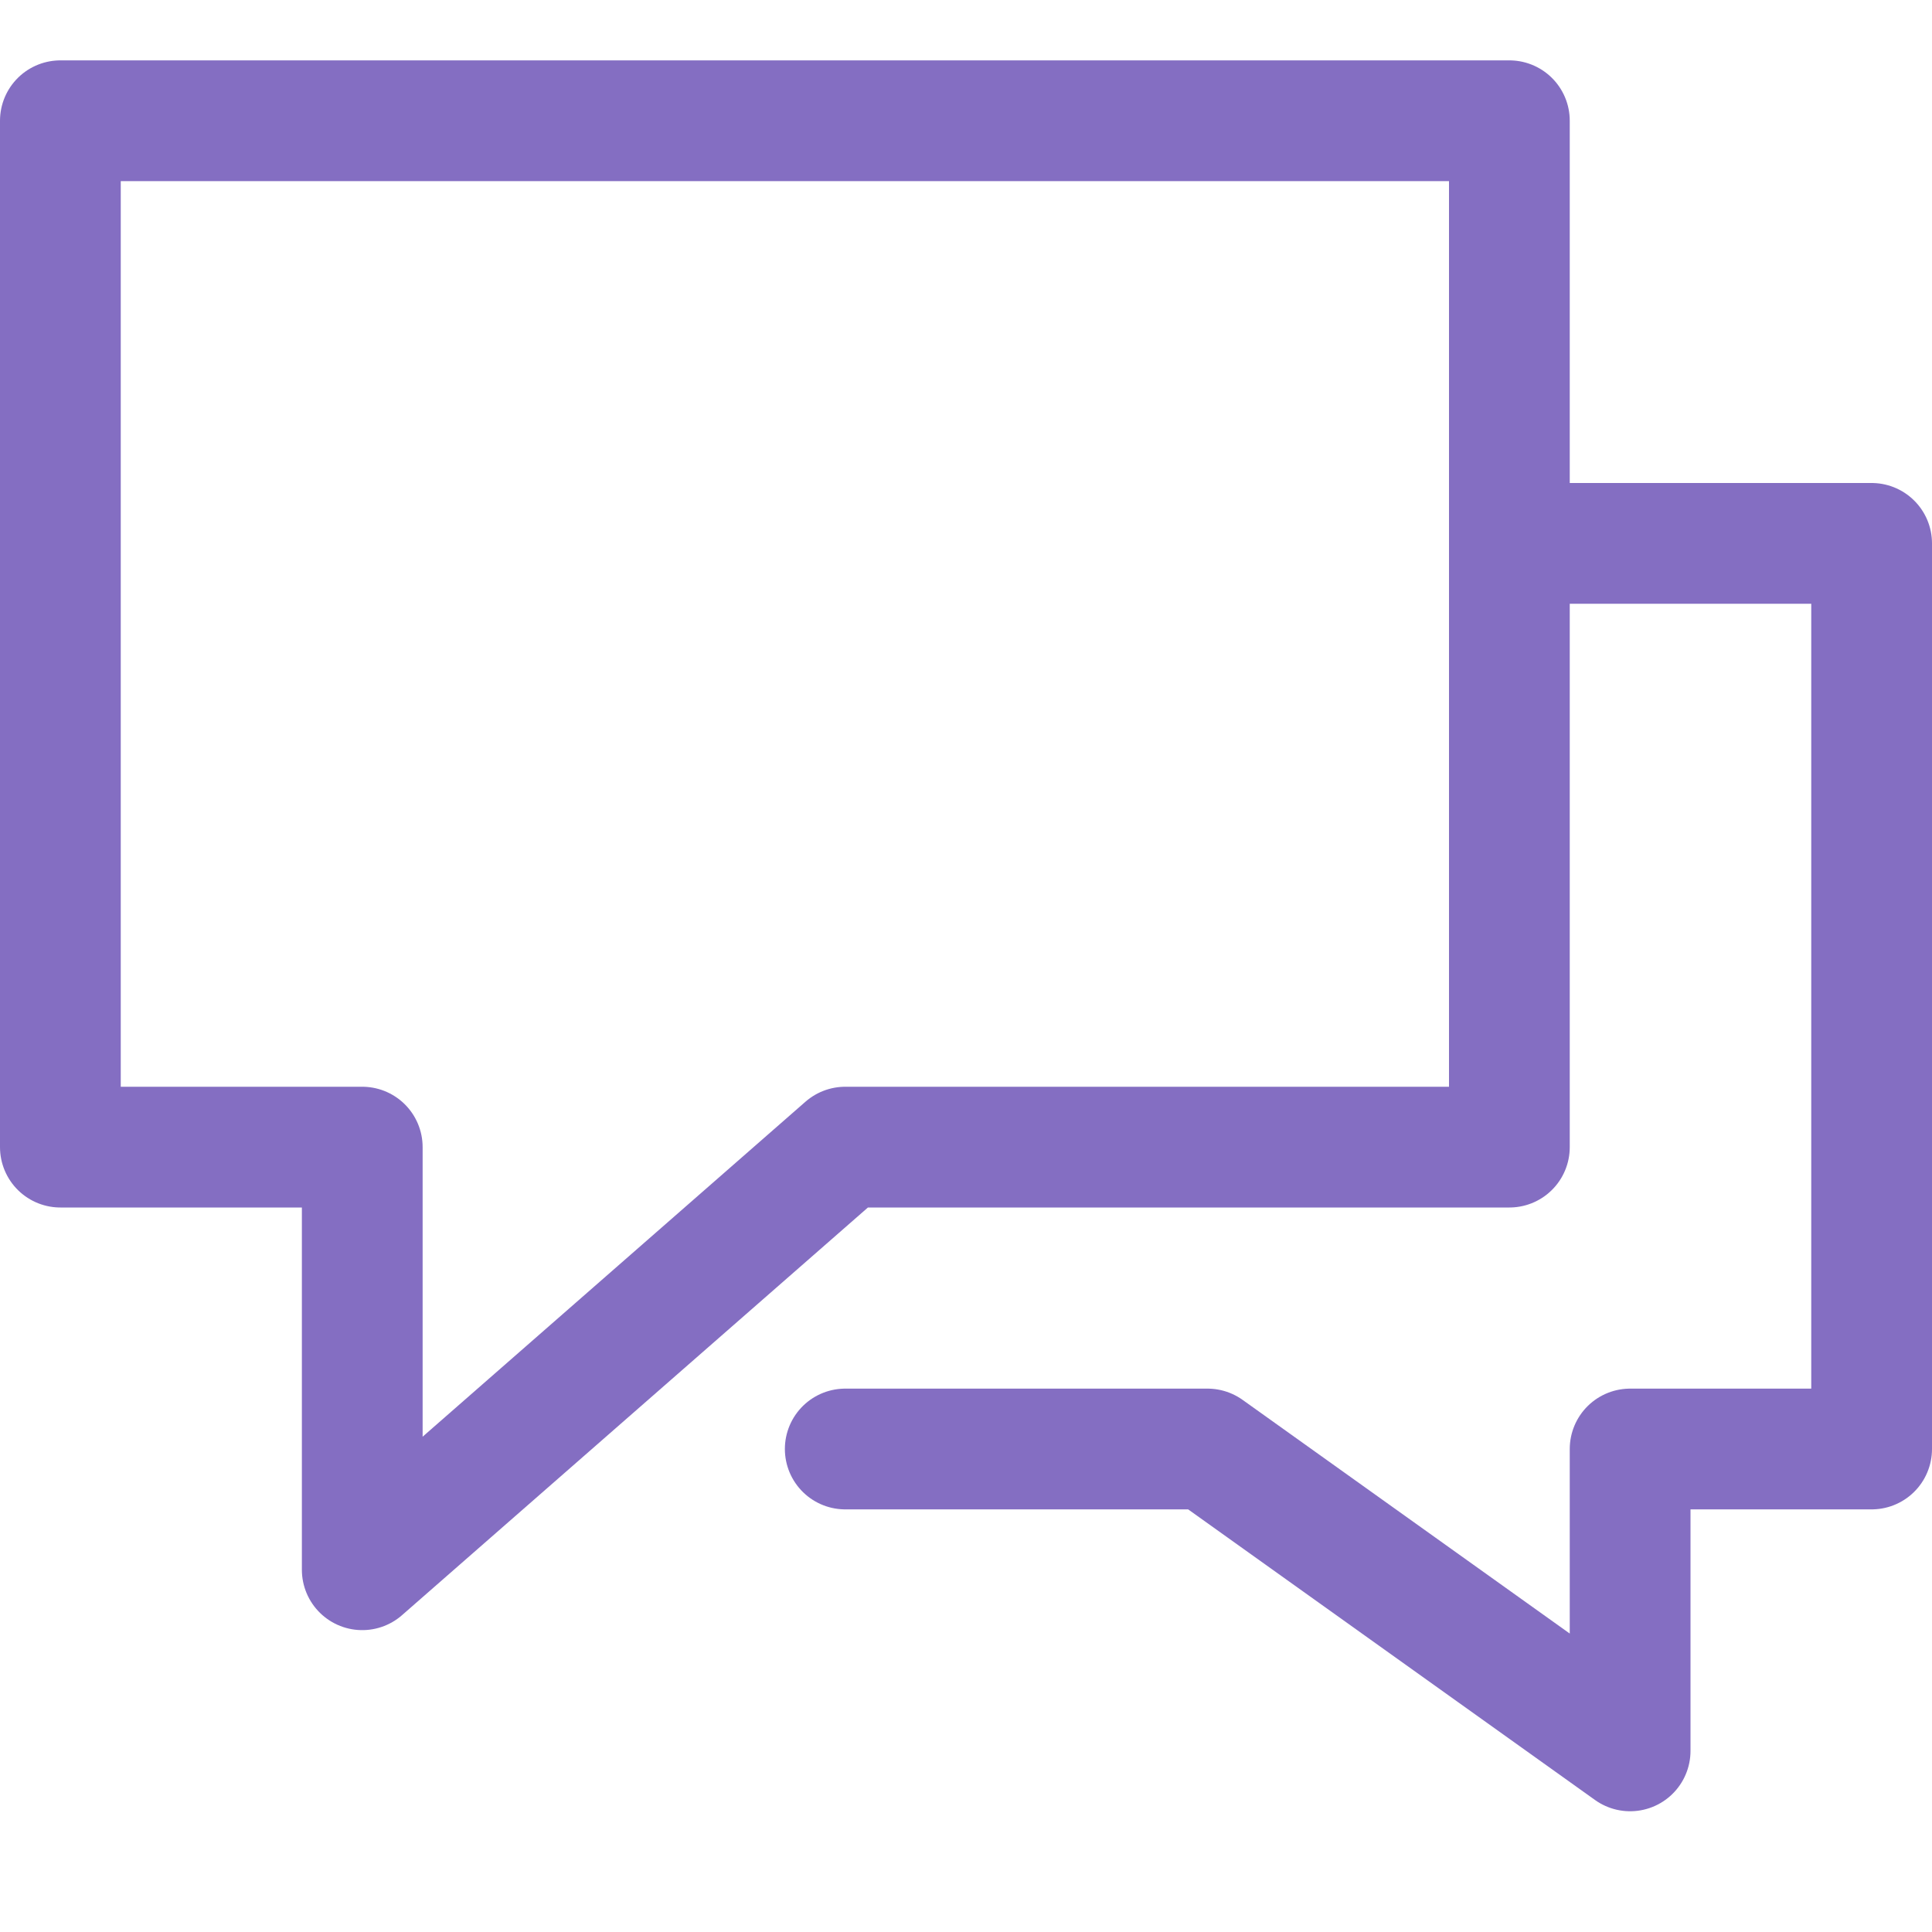
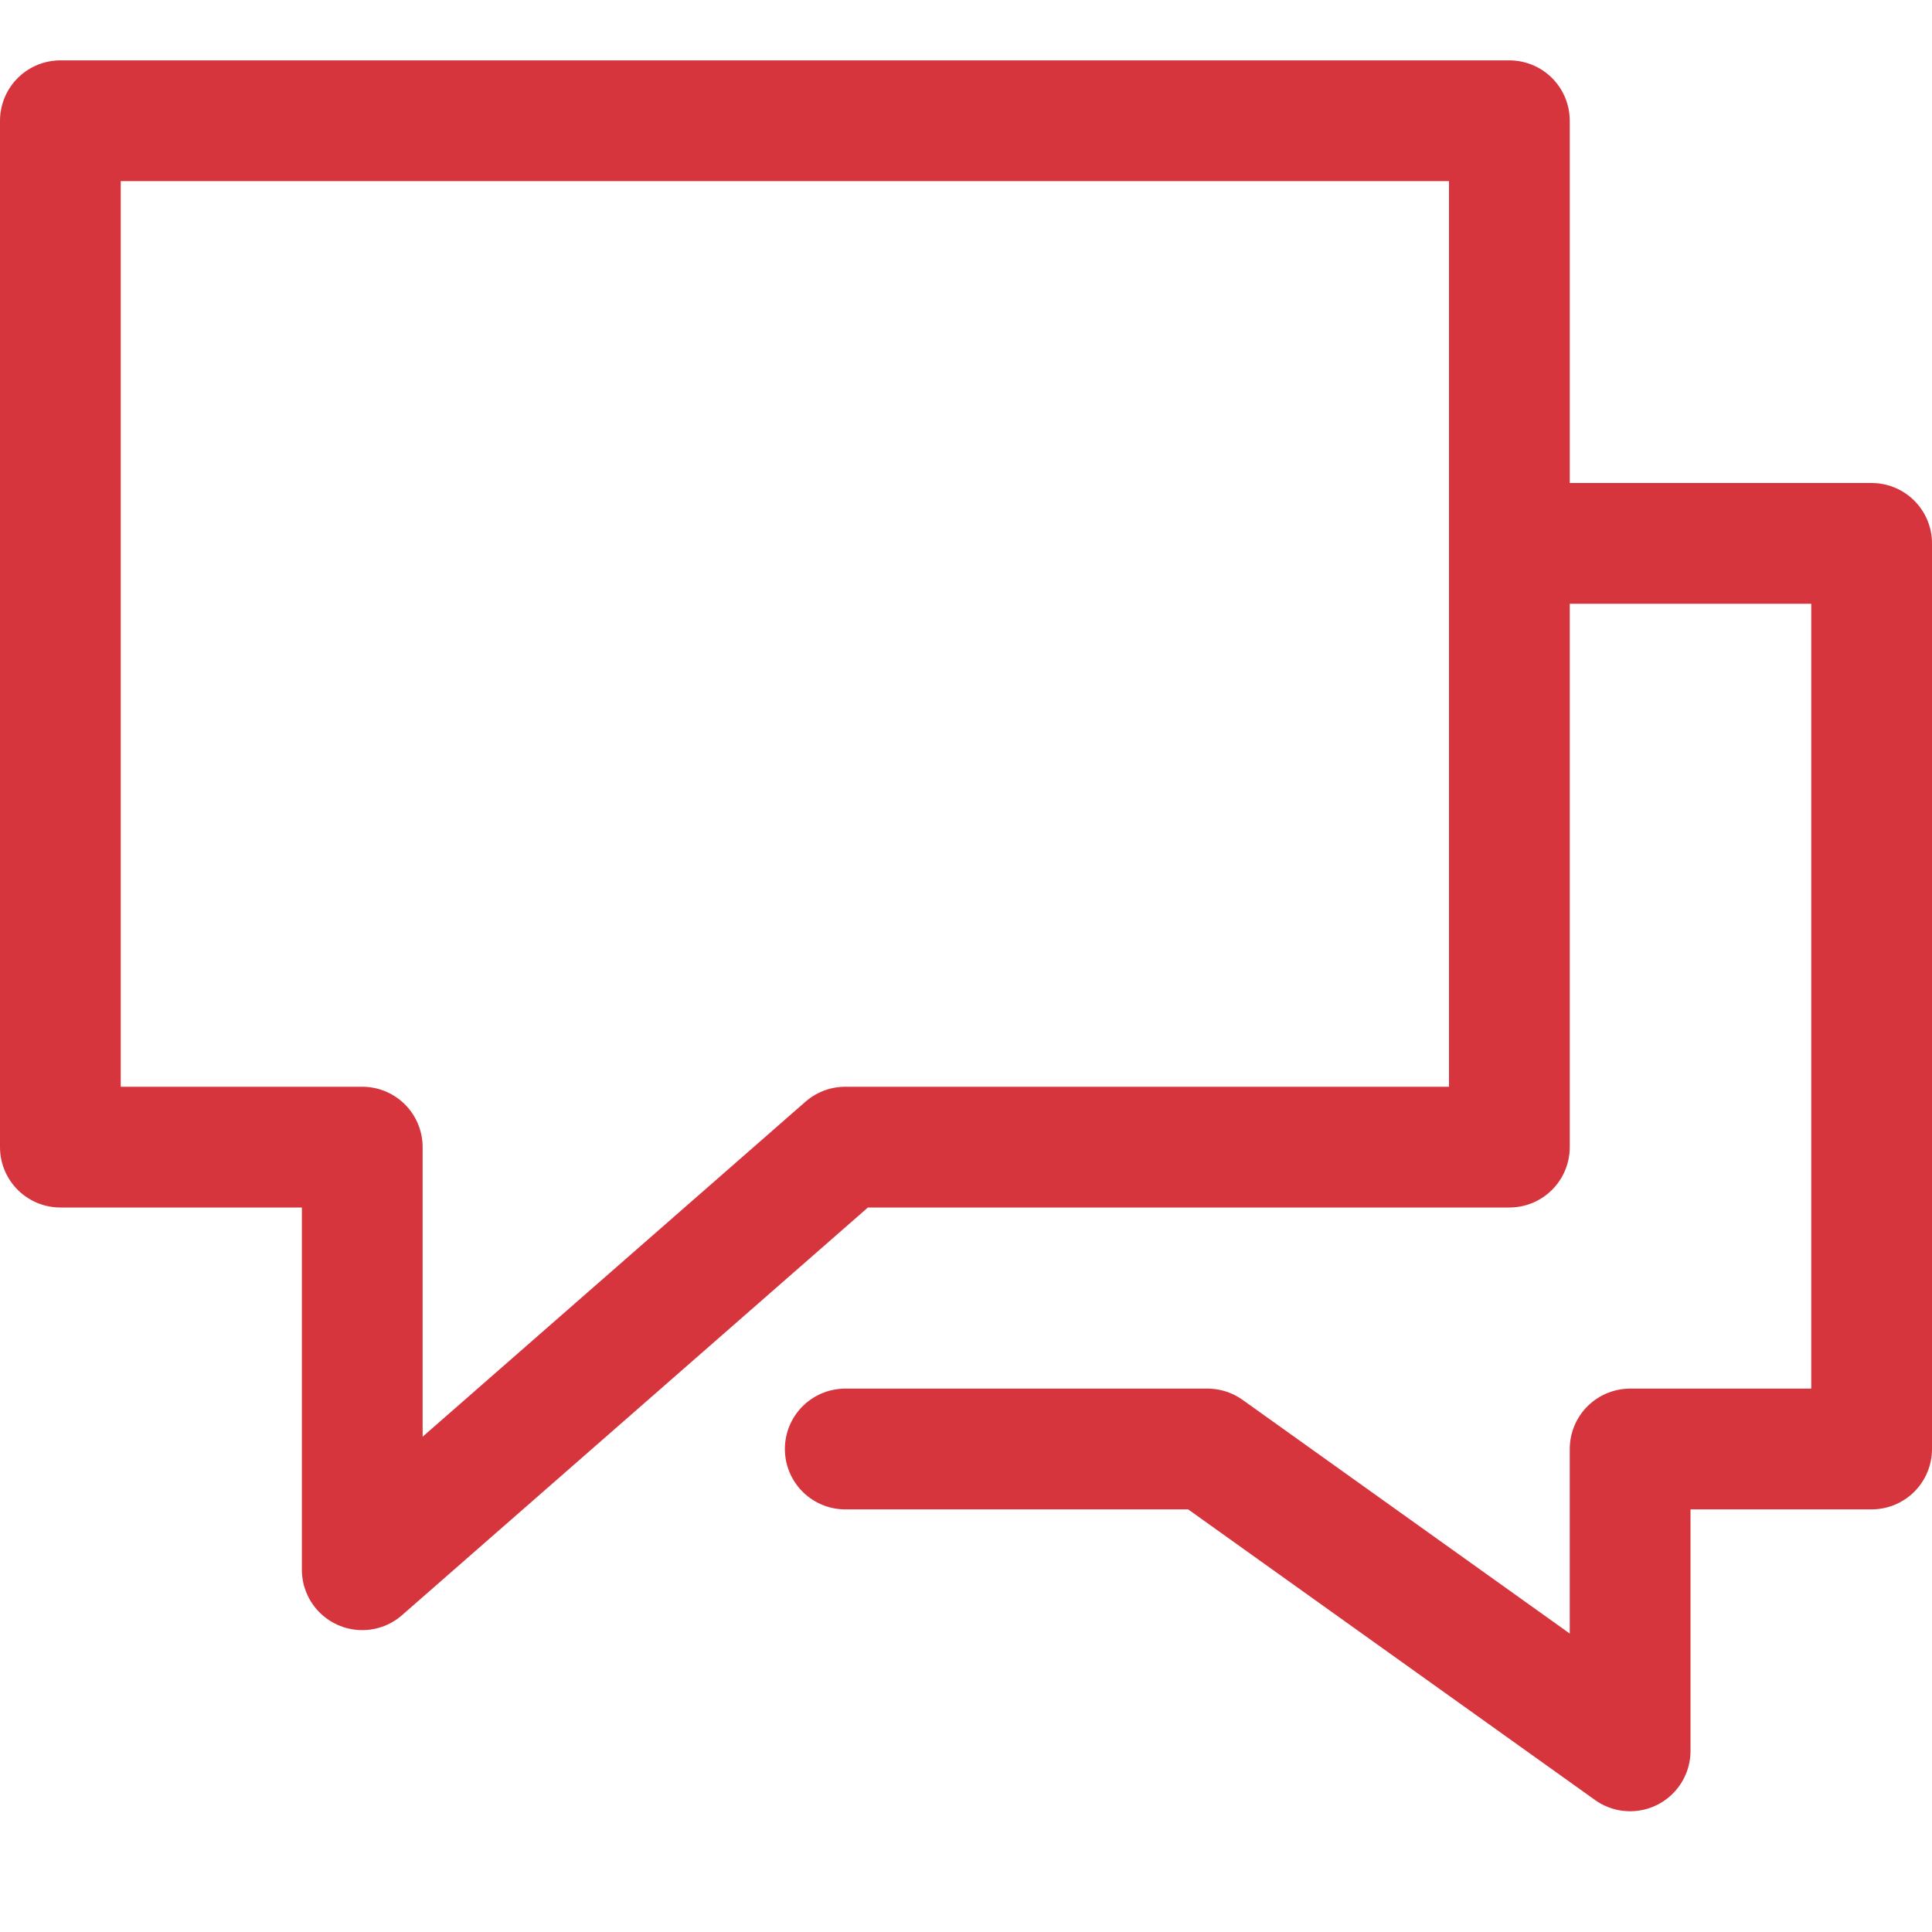
<svg xmlns="http://www.w3.org/2000/svg" version="1.1" x="0px" y="0px" viewBox="0 0 32 32" xml:space="preserve" width="32" height="32">
-   <g class="nc-icon-wrapper" stroke-linecap="round" stroke-linejoin="round" stroke-width="2" fill="#846ec2" stroke="#846ec2">
+   <g class="nc-icon-wrapper" stroke-linecap="round" stroke-linejoin="round" stroke-width="2" fill="#d6353e" stroke="#d6353e">
    <polyline data-color="color-2" fill="none" stroke-miterlimit="10" points=" 25,9 31,9 31,24 27,24 27,29 20,24 14,24 " />
-     <polygon fill="none" stroke="#846ec2" stroke-miterlimit="10" points="25,2 1,2 1,19 6,19 6,26 14,19 25,19 " />
+     <polygon fill="none" stroke="#d6353e" stroke-miterlimit="10" points="25,2 1,2 1,19 6,19 6,26 14,19 25,19 " />
  </g>
</svg>
